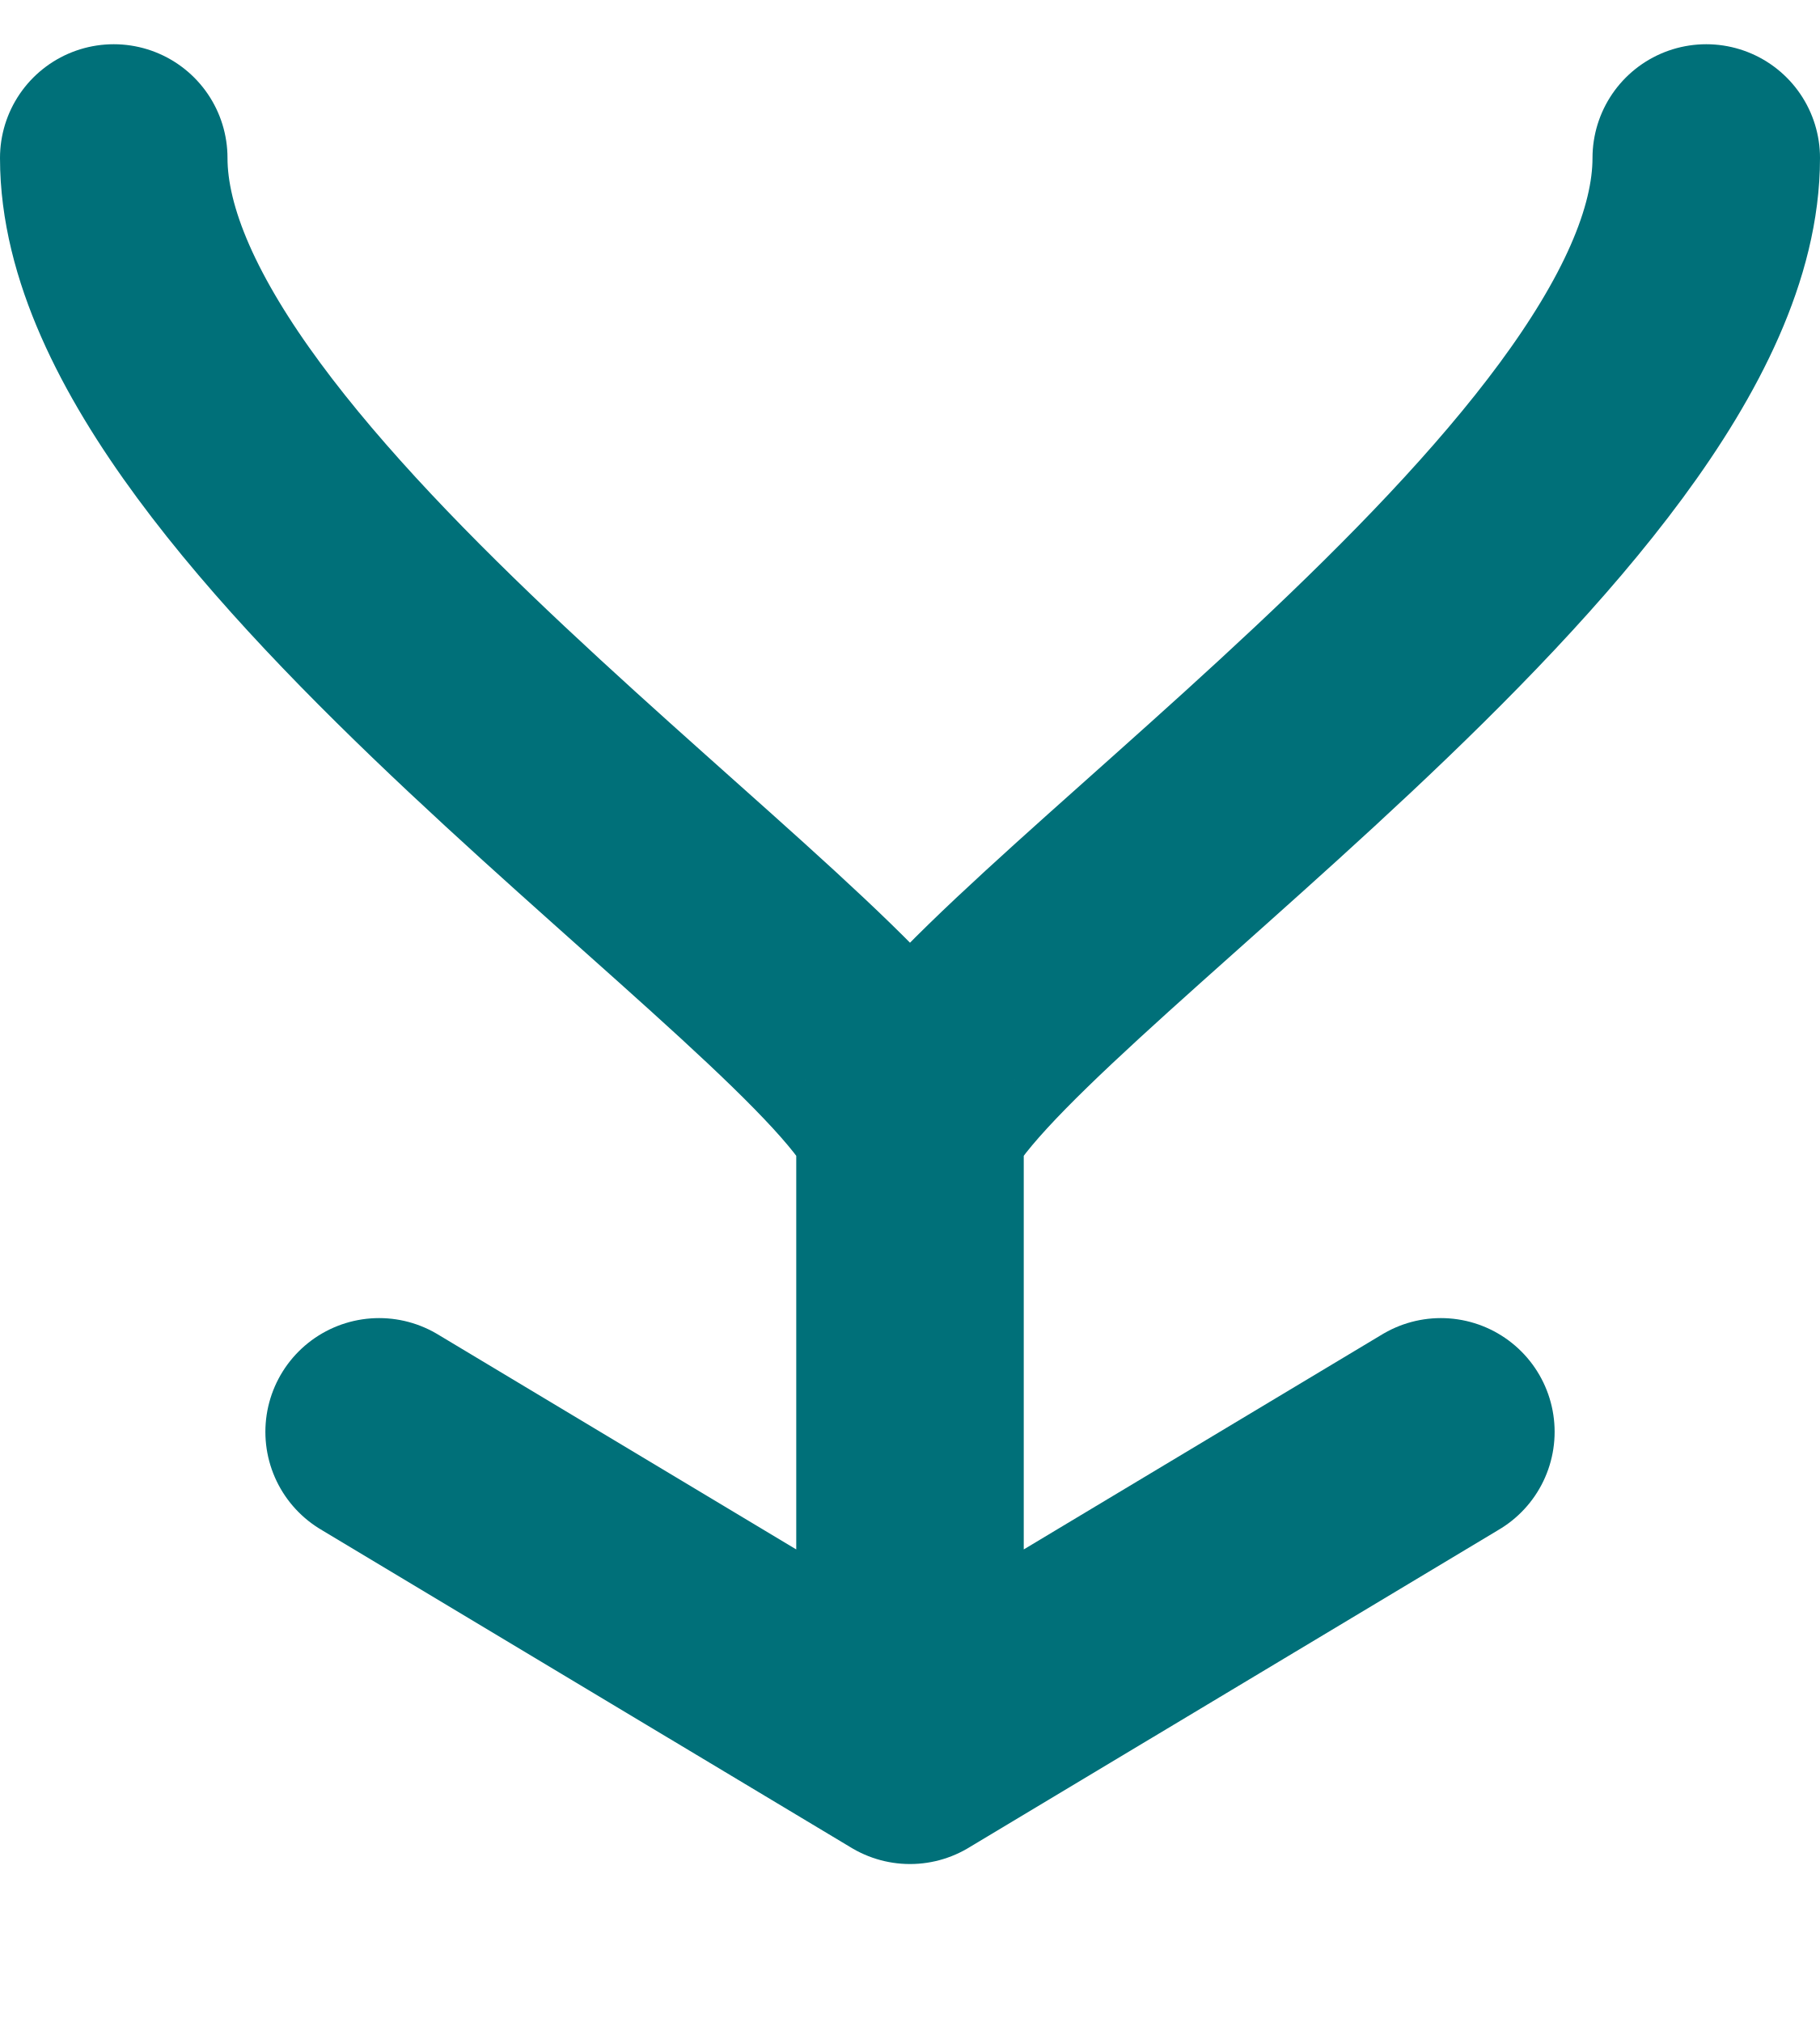
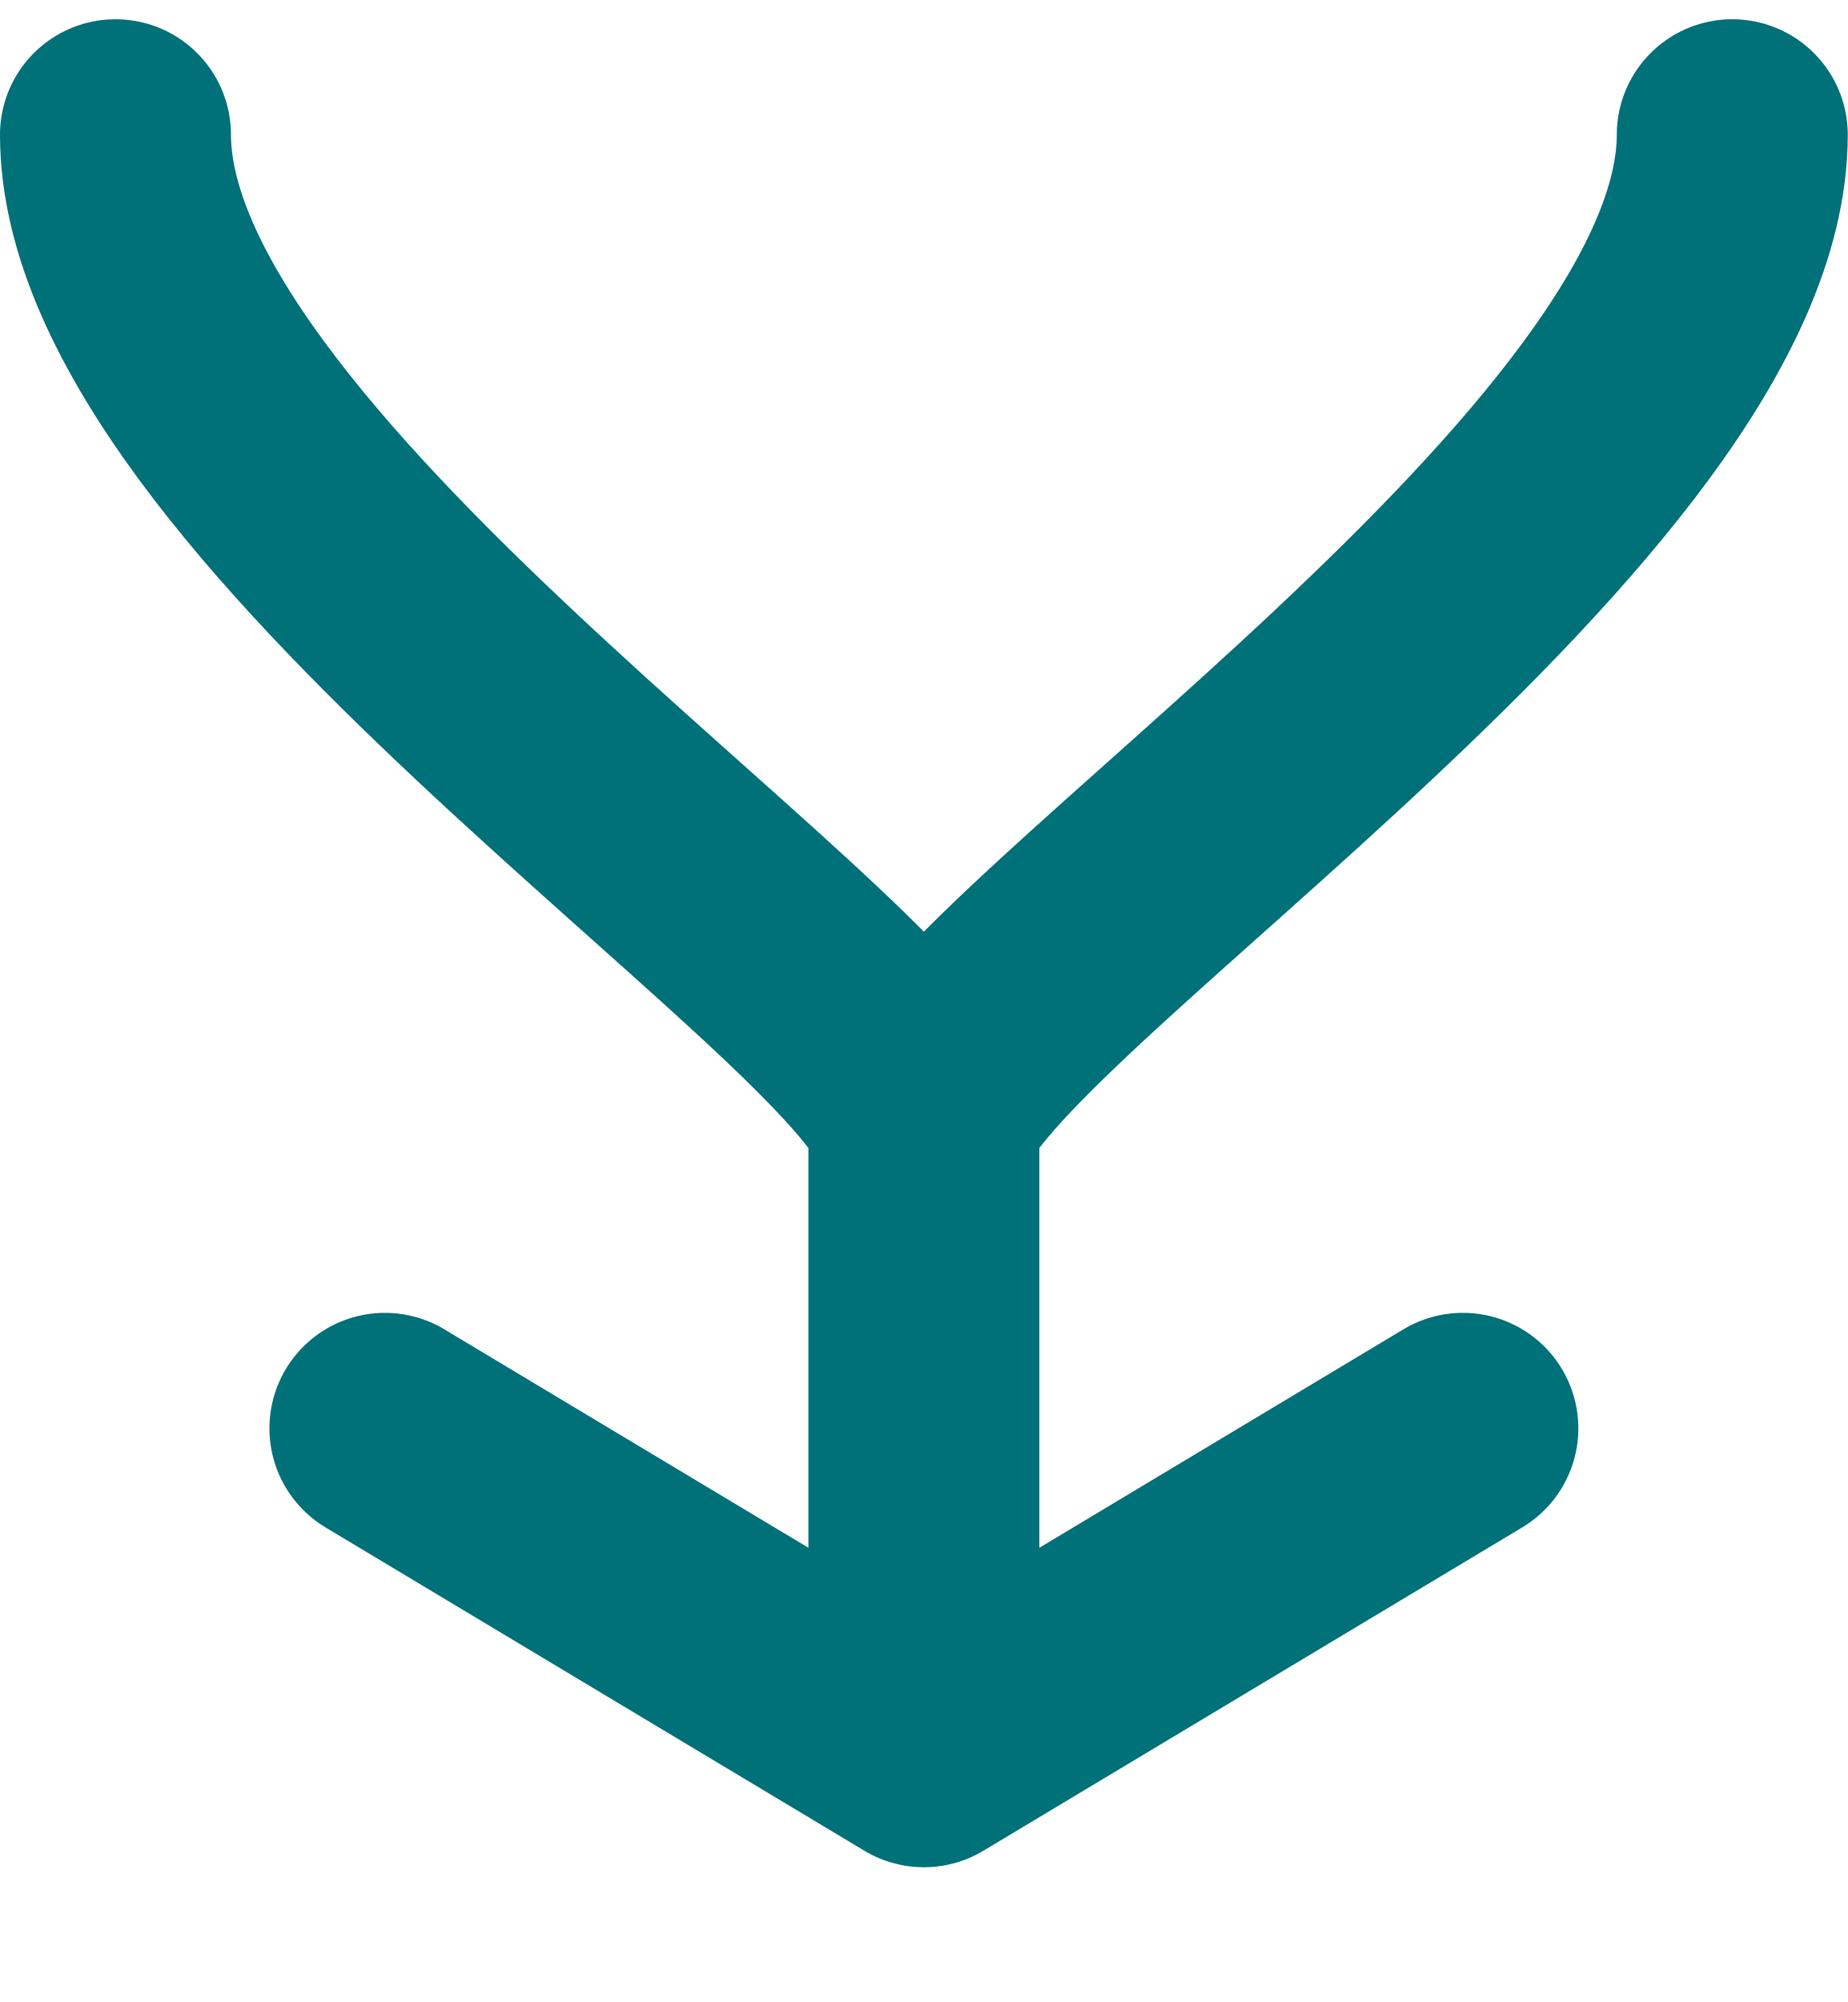
- <svg xmlns="http://www.w3.org/2000/svg" width="18" height="20" viewBox="0 0 16 17" fill="none">
+ <svg xmlns="http://www.w3.org/2000/svg" width="24" height="26" viewBox="0 0 16 17" fill="none">
  <path d="M1 1C1 4 7.417 8.1 8 9.5M8 9.5C8.583 8.1 15 4 15 1M8 9.5V15M8 15L3.333 12.2M8 15L12.667 12.2" stroke="#007079" stroke-width="2" stroke-linecap="round" />
</svg>
